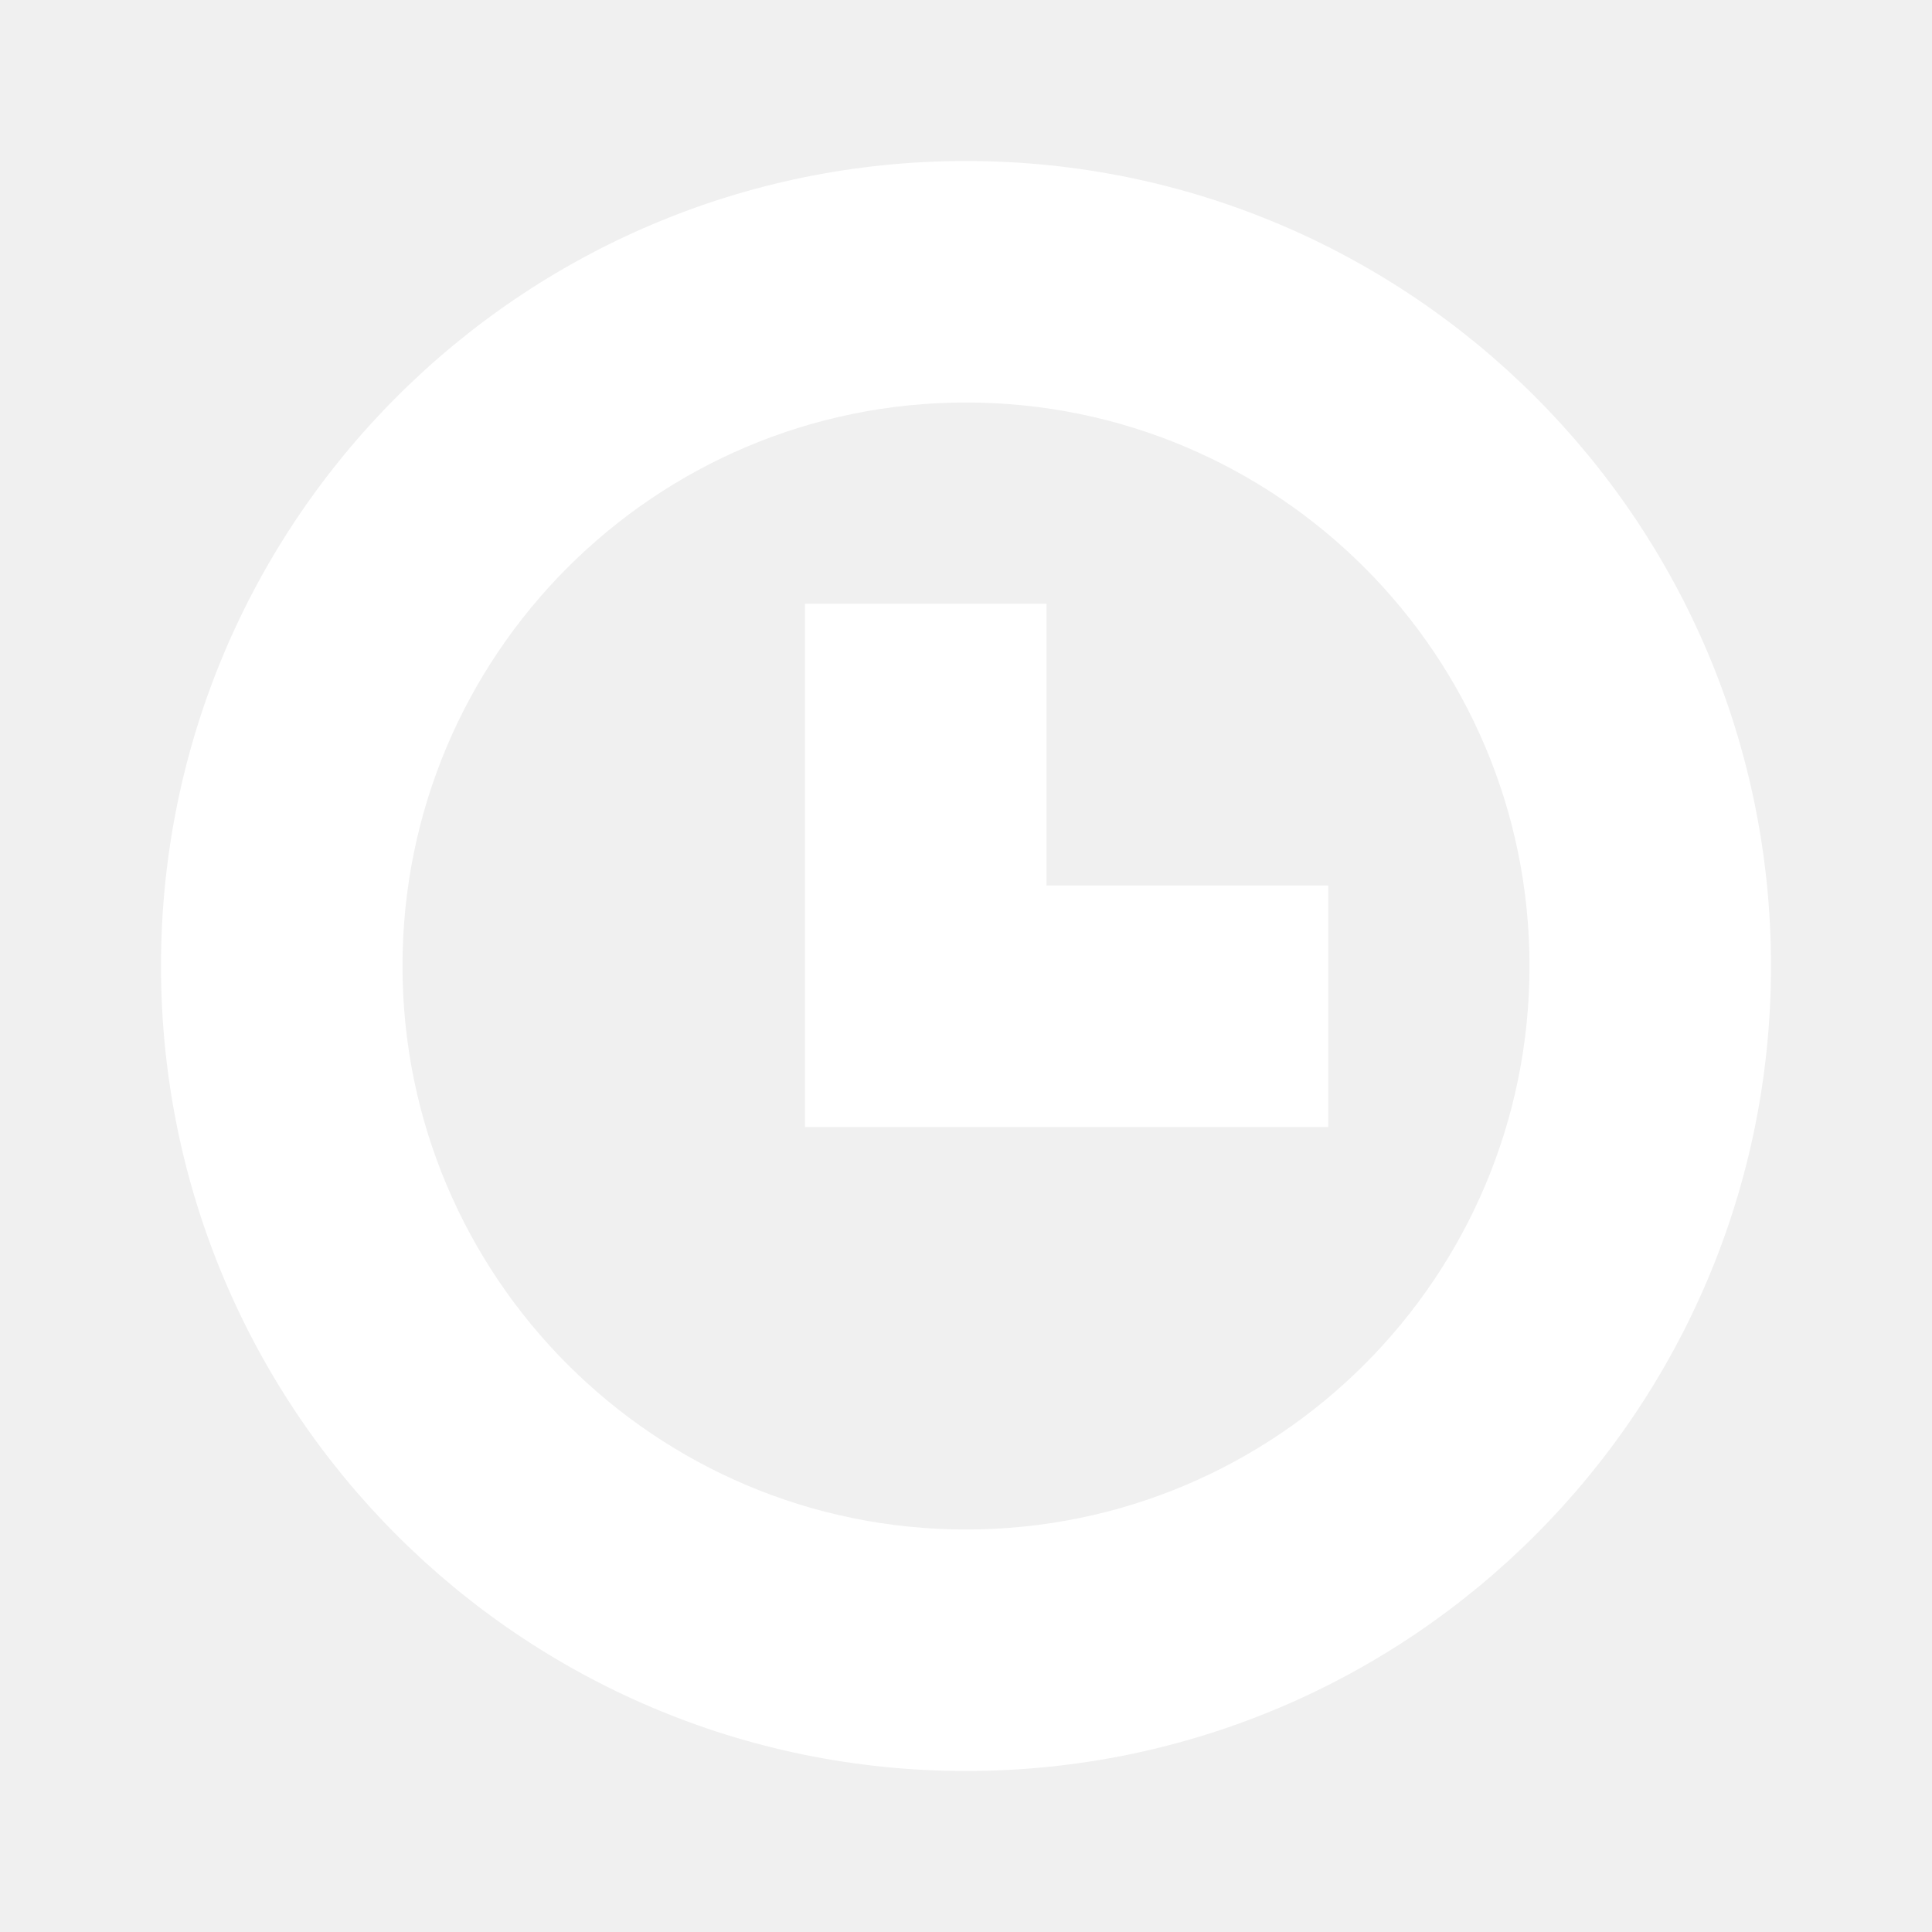
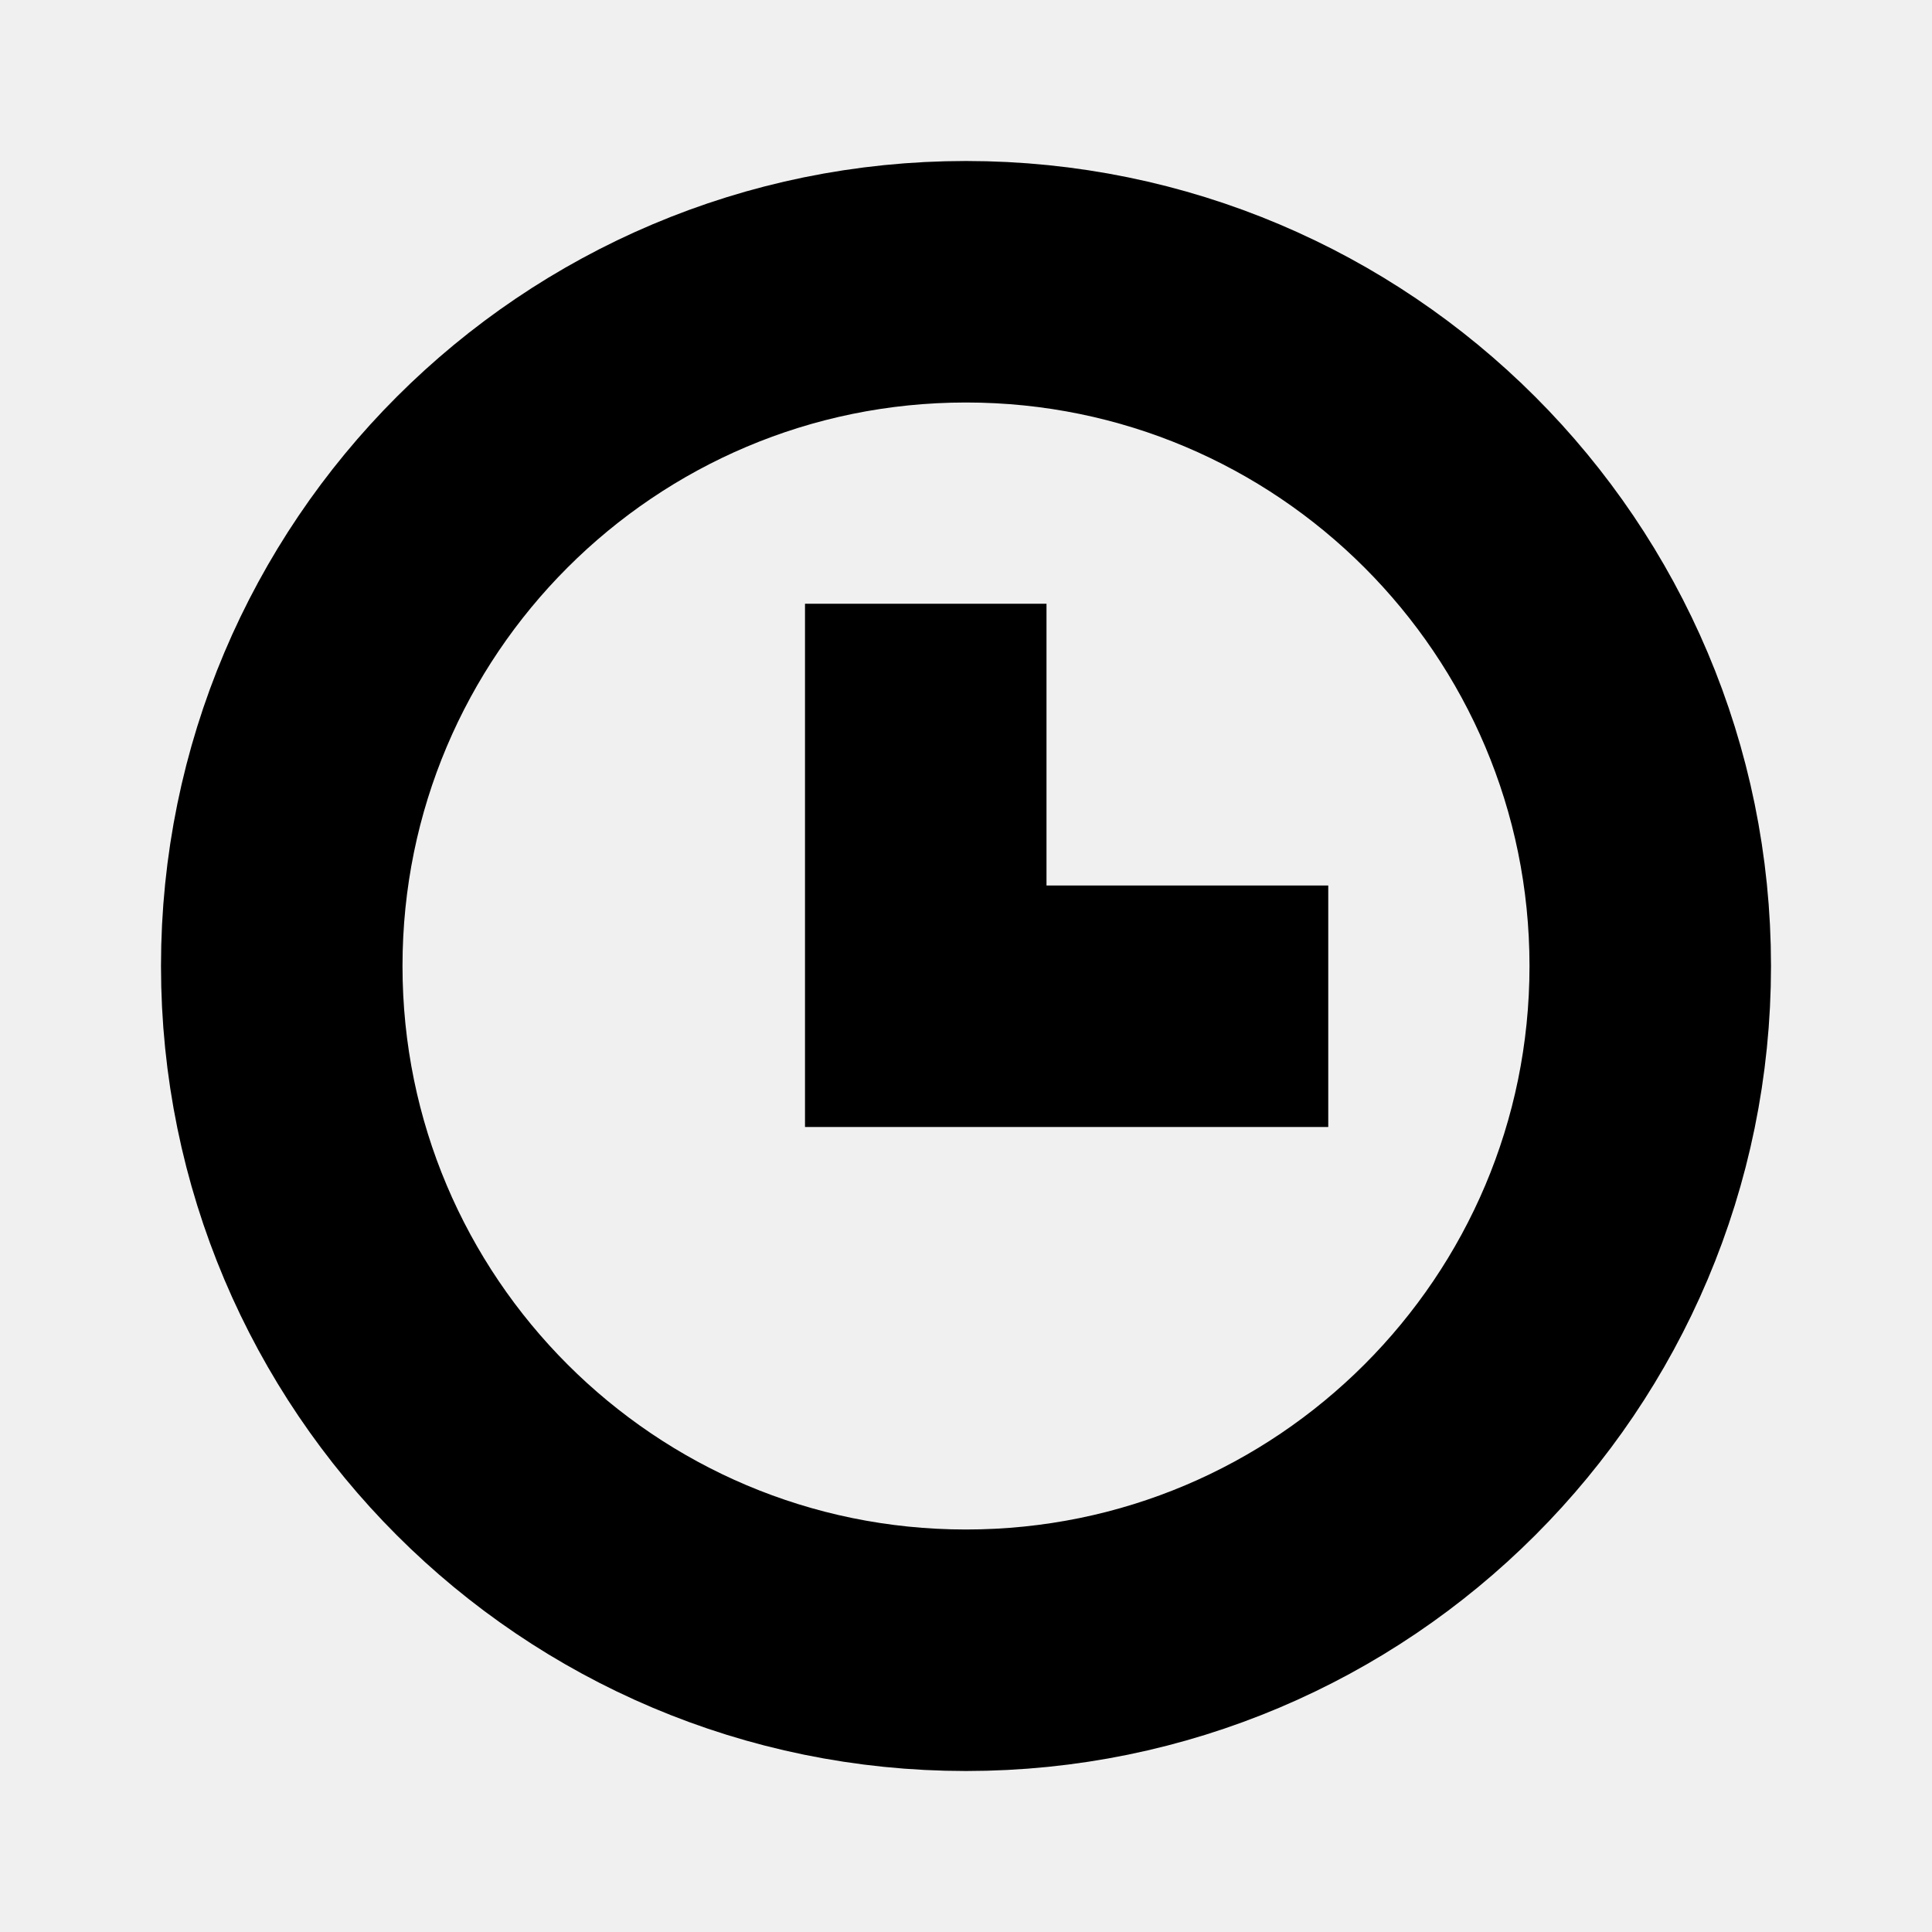
<svg xmlns="http://www.w3.org/2000/svg" width="12" height="12" fill="none" viewBox="0 0 12 12">
-   <path fill="#fff" d="M6.5 5.5h1.75V7H5V3.75h1.5V5.5Z" />
-   <path fill="#fff" fill-rule="evenodd" d="M6 1a5 5 0 1 1 0 10A5 5 0 0 1 6 1Zm0 1.5a3.5 3.5 0 1 0 0 7 3.5 3.5 0 0 0 0-7Z" clip-rule="evenodd" />
+   <path stroke="currentColor" stroke-width="1.5" d="M5.75 3.75v2.5h2.5" />
+   <circle cx="6" cy="6" r="4.25" stroke="currentColor" stroke-width="1.5" />
</svg>
